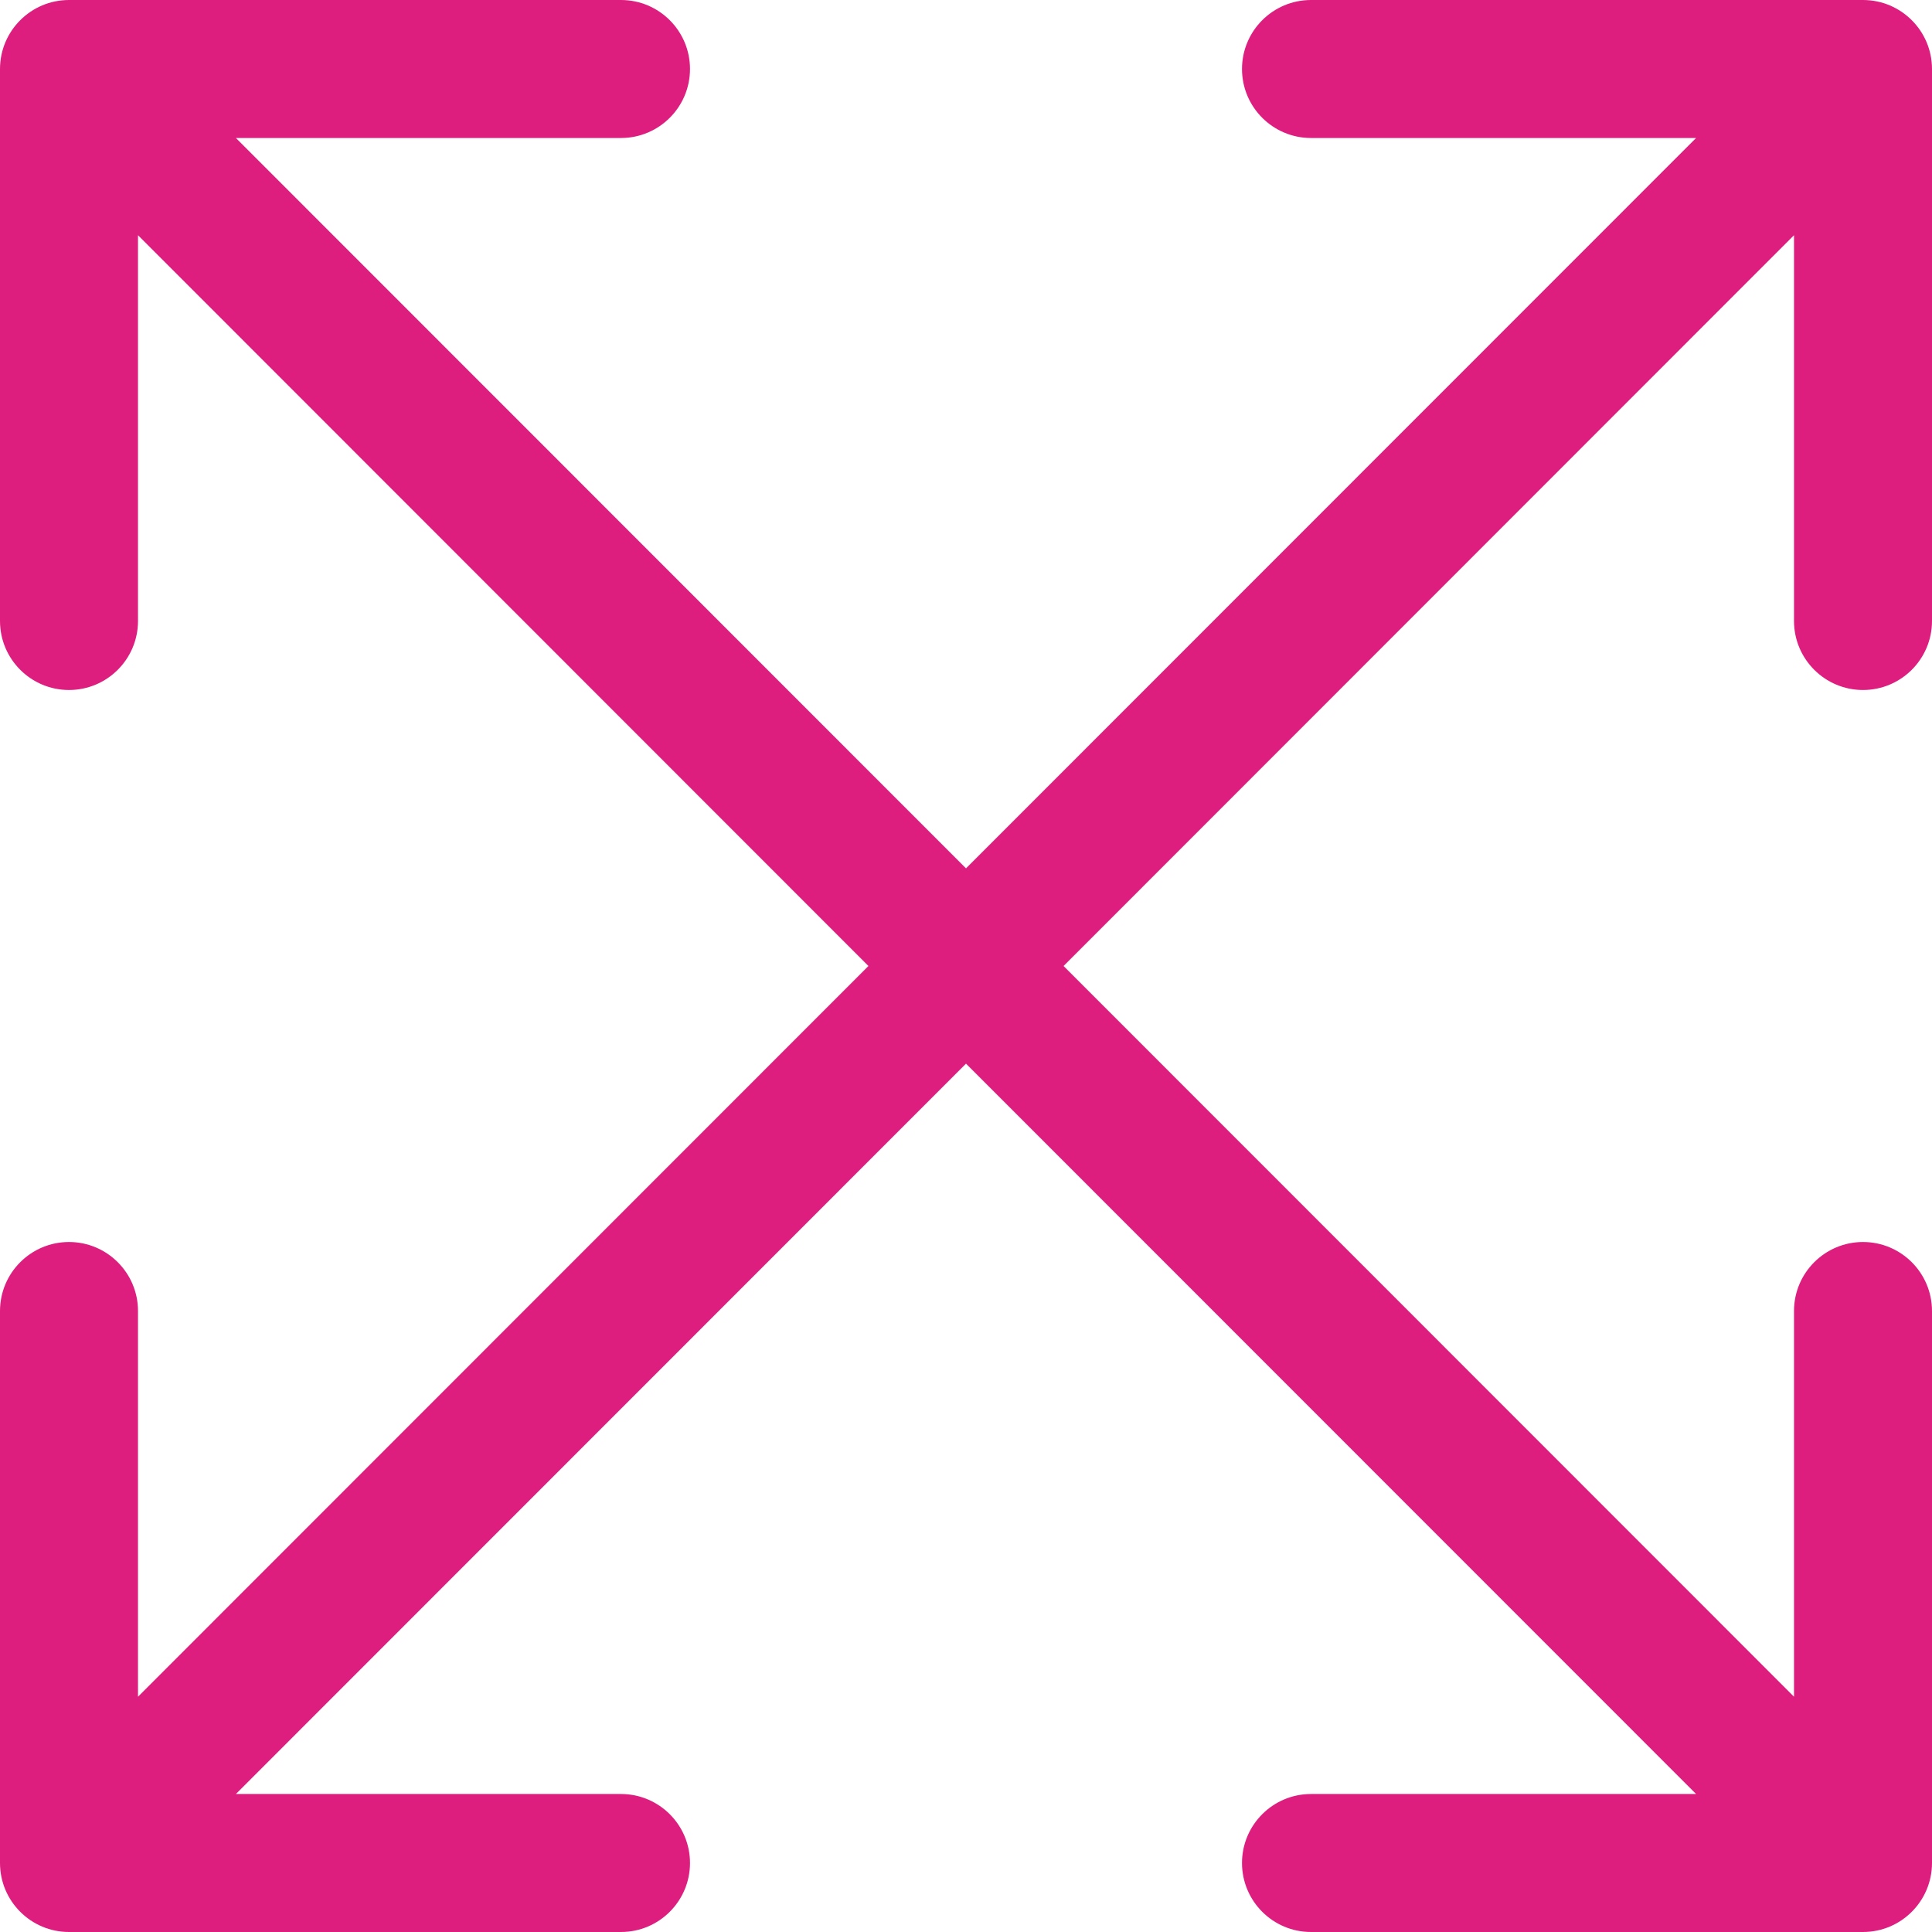
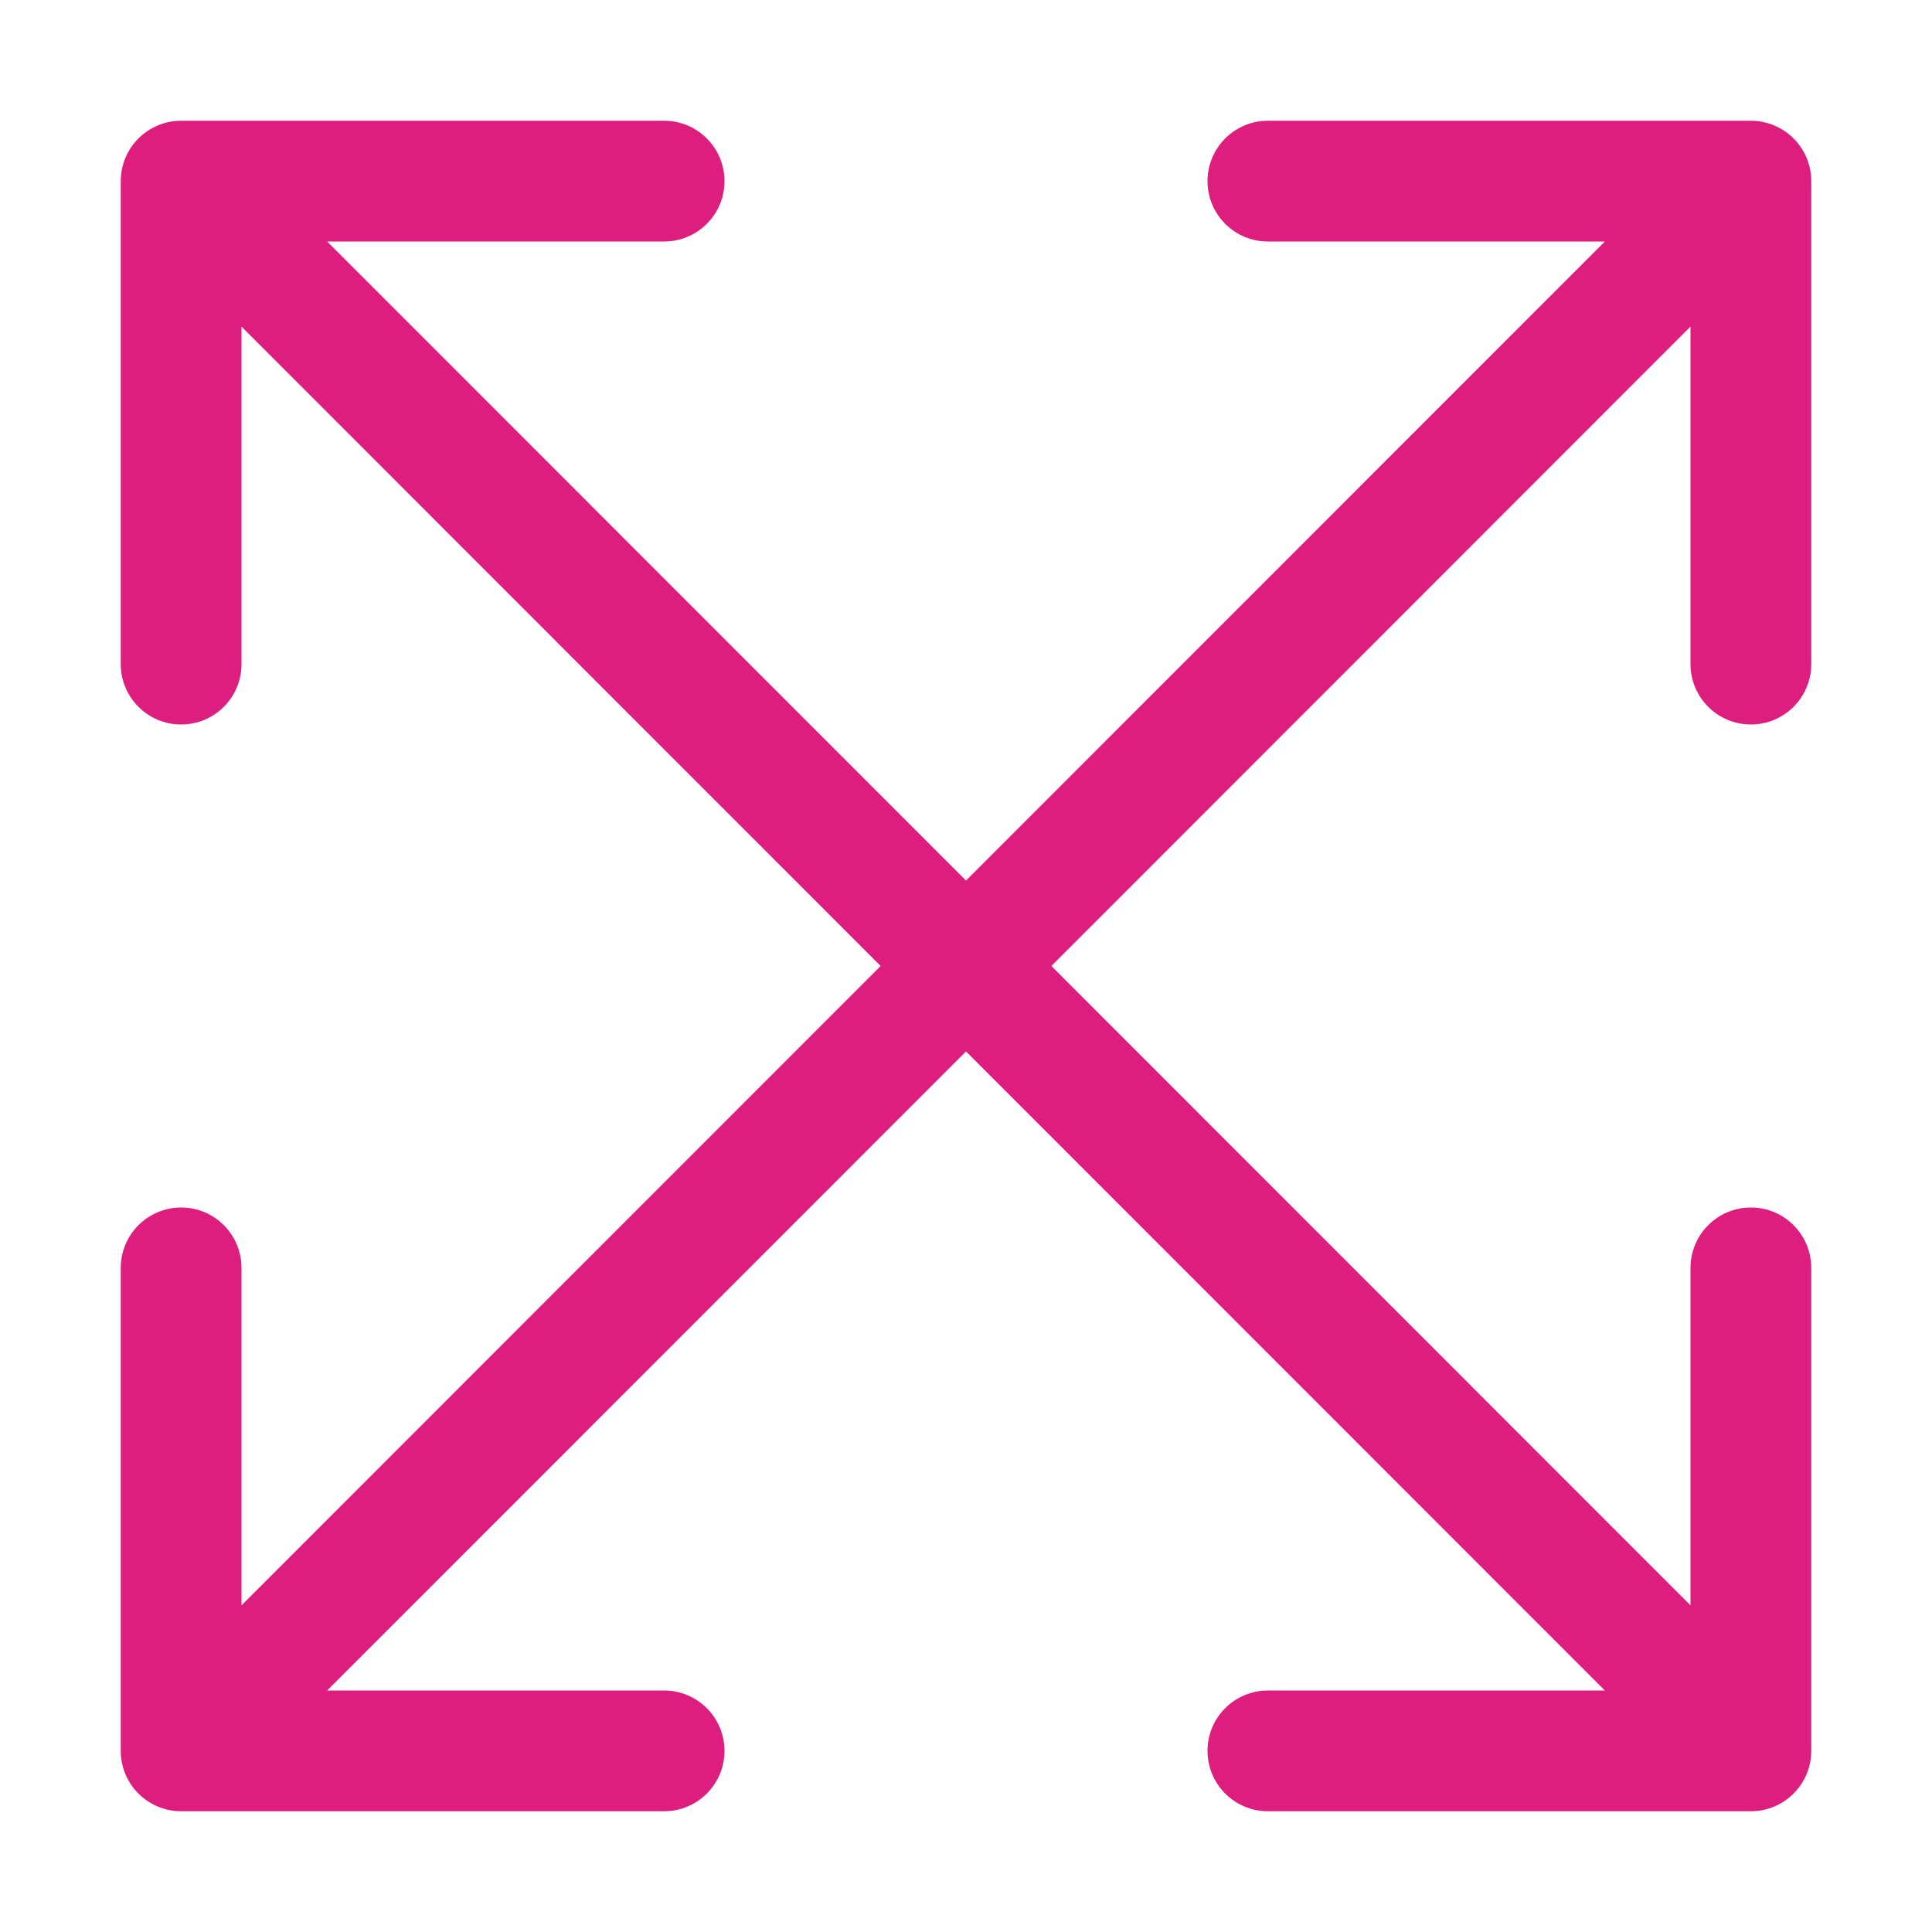
- <svg xmlns="http://www.w3.org/2000/svg" width="28" height="28" viewBox="0 0 28 28" fill="none">
-   <path d="M0 9C0 9.552 0.448 10 1 10C1.552 10 2 9.552 2 9L2 3.409L12.586 14L2 24.59V19C2 18.448 1.552 18 1 18C0.448 18 0 18.448 0 19V27C0 27.552 0.448 28 1 28L9 28C9.552 28 10 27.552 10 27C10 26.448 9.552 26 9 26H3.419L14 15.415L24.581 26H19C18.448 26 18 26.448 18 27C18 27.552 18.448 28 19 28H27C27.552 28 28 27.552 28 27V19C28 18.448 27.552 18 27 18C26.448 18 26 18.448 26 19V24.59L15.414 14L26 3.409V9C26 9.552 26.448 10 27 10C27.552 10 28 9.552 28 9L28 1C28 0.448 27.552 0 27 0H19C18.448 0 18 0.448 18 1C18 1.552 18.448 2 19 2L24.581 2L14 12.585L3.419 2L9 2C9.552 2 10 1.552 10 1C10 0.448 9.552 0 9 0H1C0.448 0 0 0.448 0 1V9Z" fill="#DE1E7E" />
+ <svg xmlns="http://www.w3.org/2000/svg" width="32" height="32" viewBox="0 0 32 32" fill="none">
+   <path d="M2 11C2 11.552 2.448 12 3 12C3.552 12 4 11.552 4 11L4 5.409L14.586 16L4 26.59V21C4 20.448 3.552 20 3 20C2.448 20 2 20.448 2 21V29C2 29.552 2.448 30 3 30L11 30C11.552 30 12 29.552 12 29C12 28.448 11.552 28 11 28H5.419L16 17.415L26.581 28H21C20.448 28 20 28.448 20 29C20 29.552 20.448 30 21 30H29C29.552 30 30 29.552 30 29V21C30 20.448 29.552 20 29 20C28.448 20 28 20.448 28 21V26.59L17.414 16L28 5.409V11C28 11.552 28.448 12 29 12C29.552 12 30 11.552 30 11L30 3C30 2.448 29.552 2 29 2H21C20.448 2 20 2.448 20 3C20 3.552 20.448 4 21 4L26.581 4L16 14.585L5.419 4L11 4C11.552 4 12 3.552 12 3C12 2.448 11.552 2 11 2H3C2.448 2 2 2.448 2 3V11Z" fill="#DE1E7E" />
</svg>
